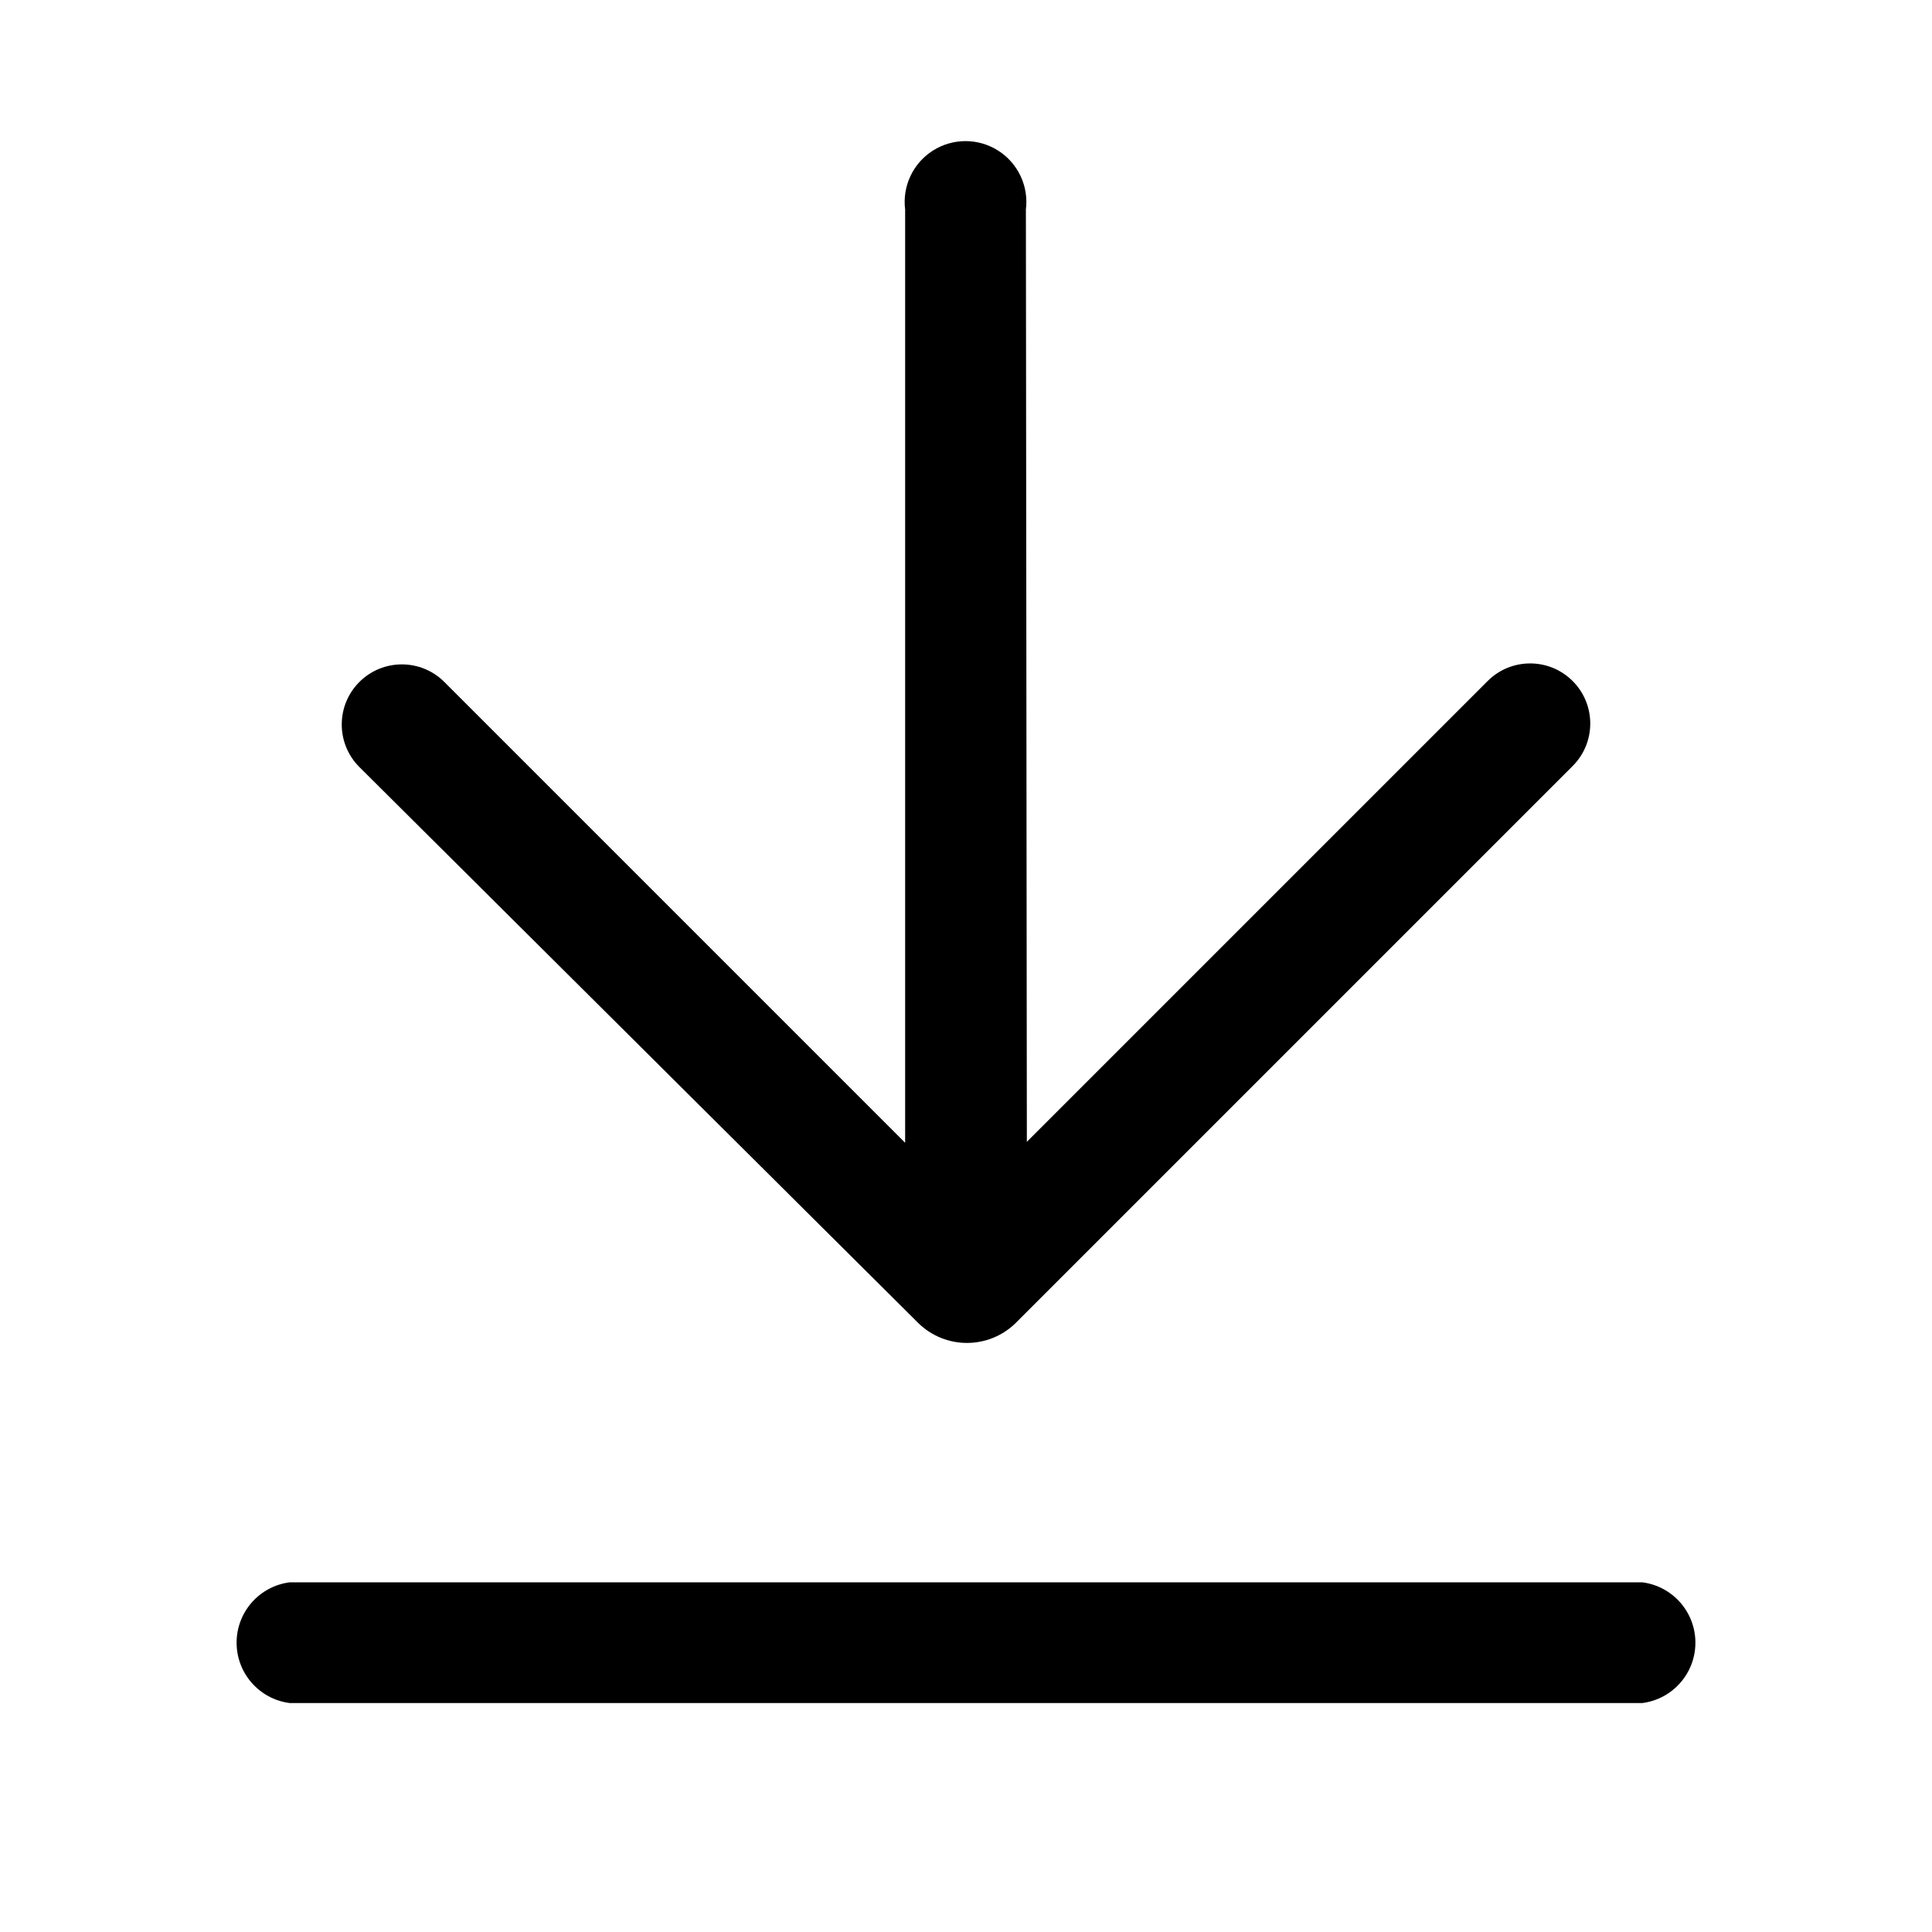
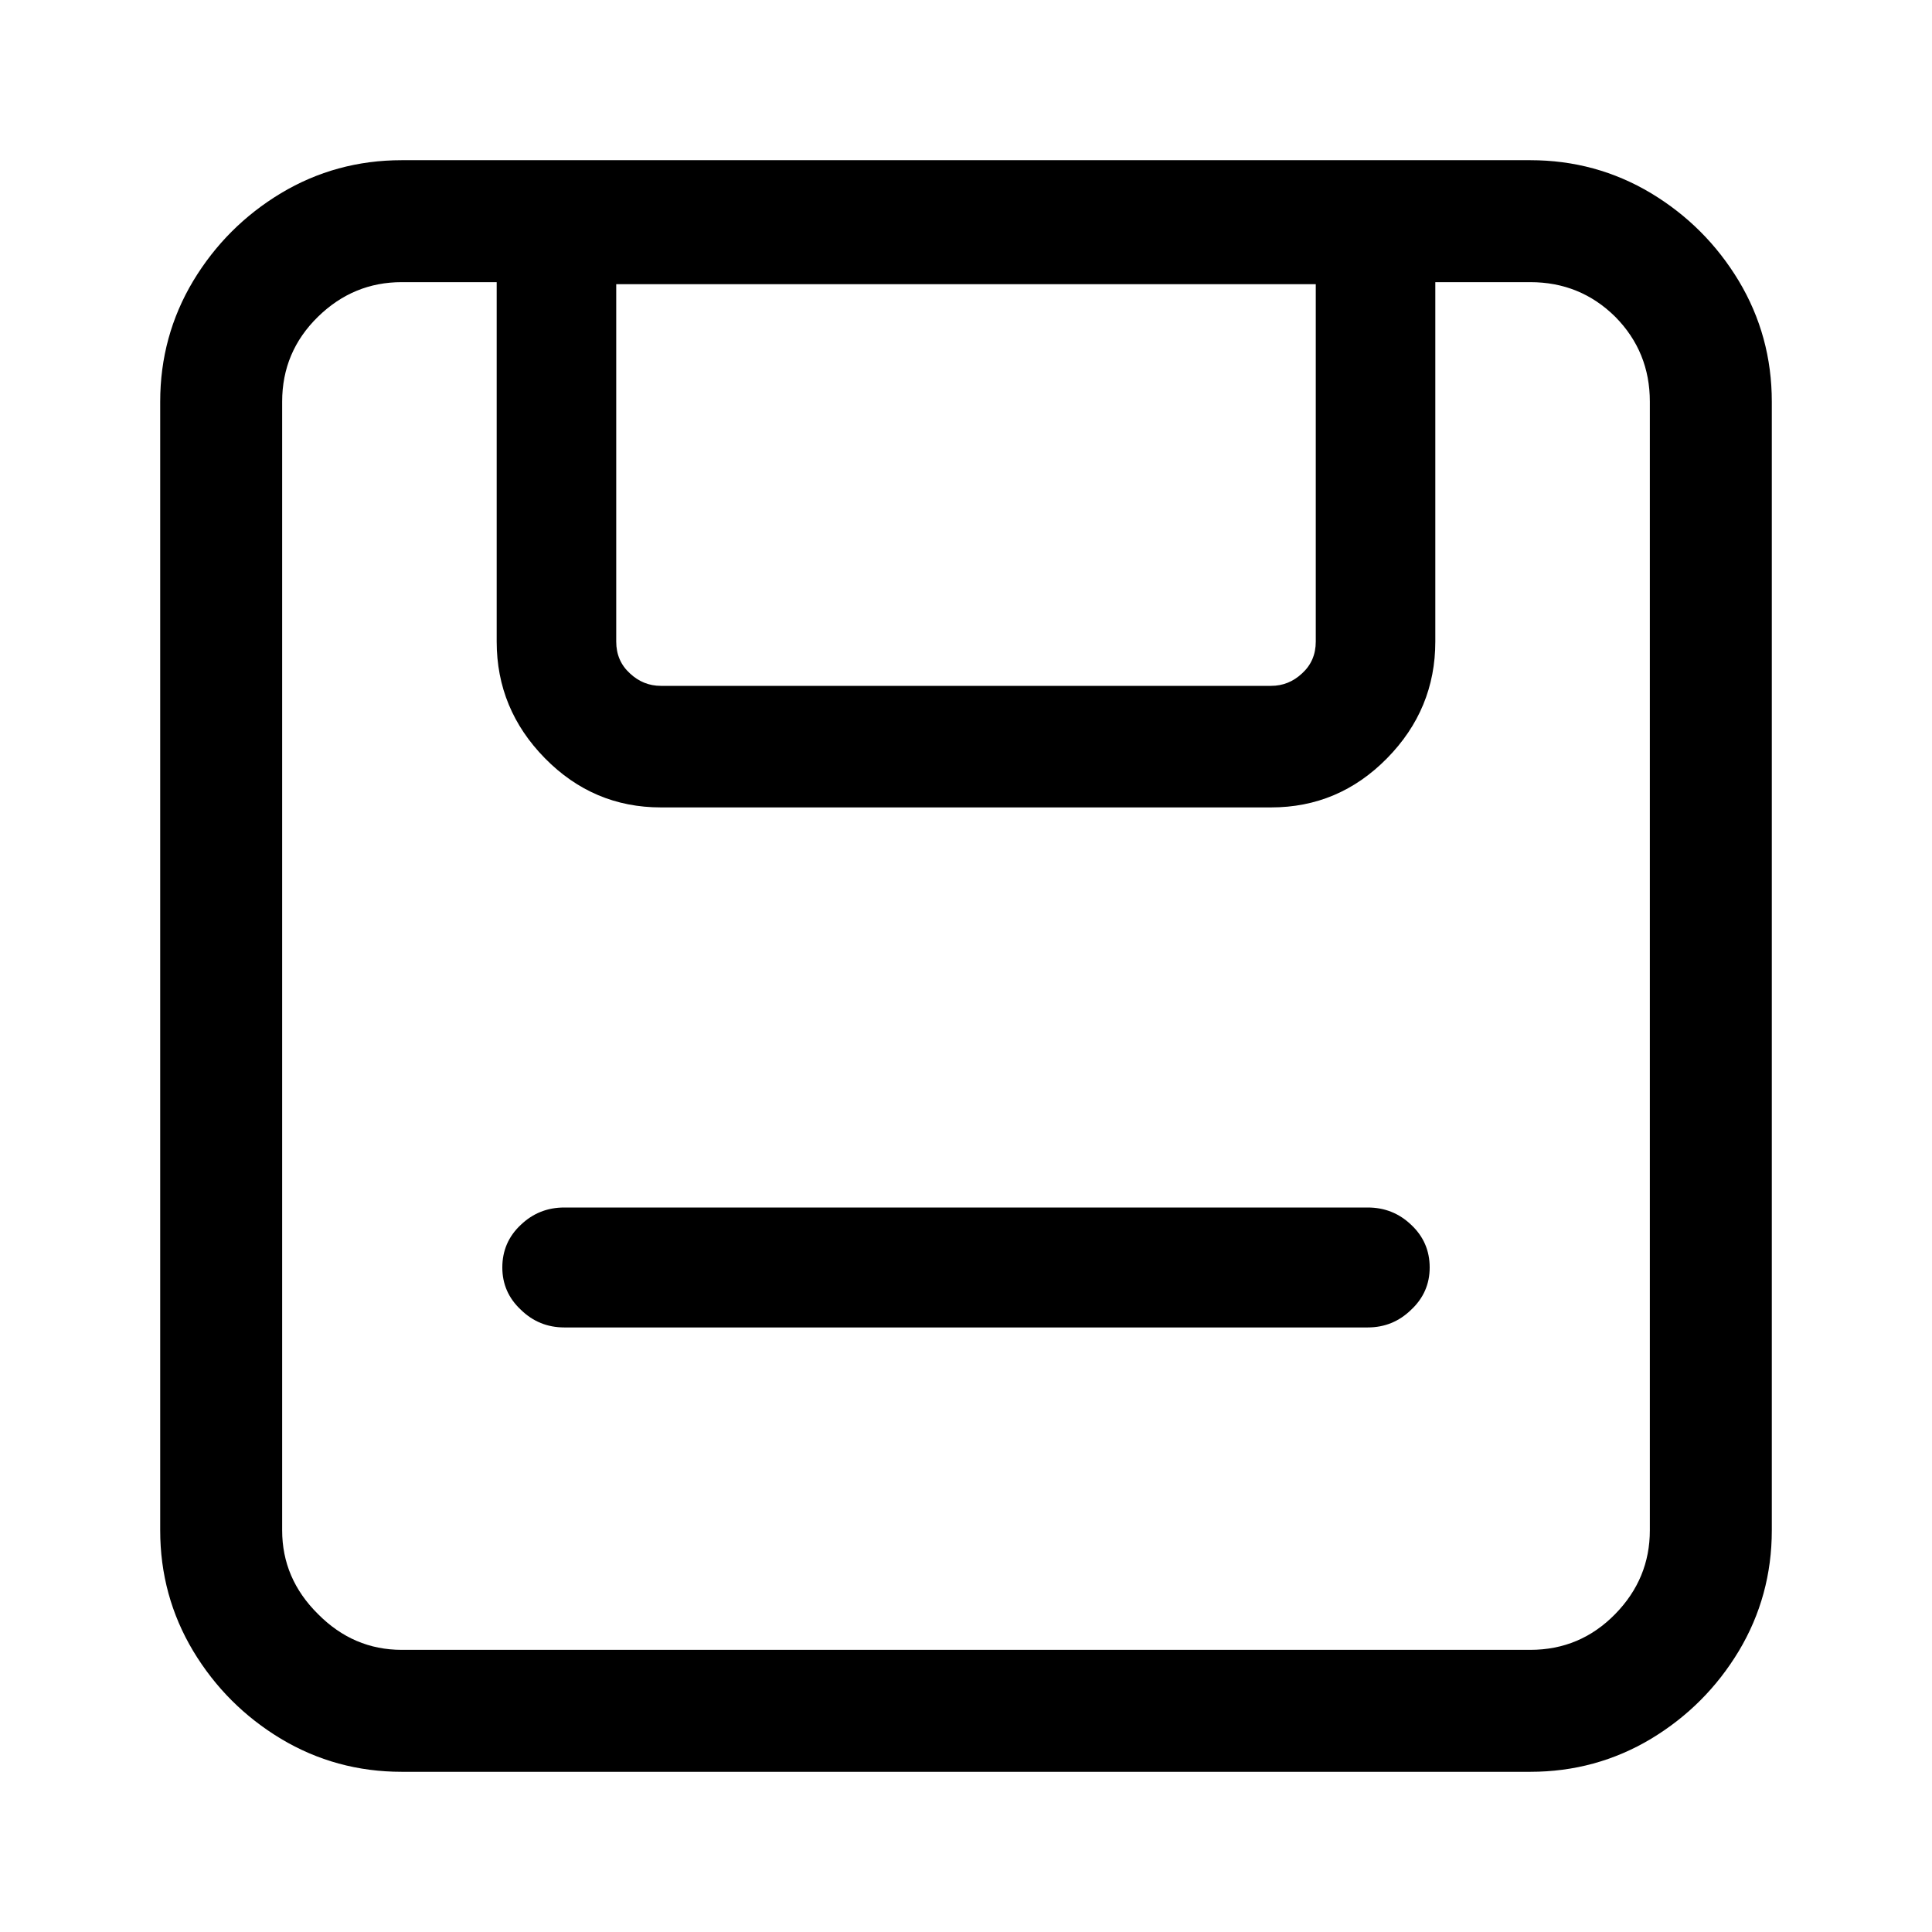
- <svg xmlns="http://www.w3.org/2000/svg" t="1761212774001" class="icon" viewBox="0 0 1024 1024" version="1.1" p-id="2401" width="200" height="200">
-   <path d="M544.256 605.184l244.224-244.224a31.744 31.744 0 0 1 45.056 45.056l-295.424 295.424a36.864 36.864 0 0 1-51.2 0L190.464 406.528a31.744 31.744 0 1 1 45.056-45.056l244.224 244.224V111.104a32.256 32.256 0 1 1 64 0zM153.6 902.656a32.256 32.256 0 0 1 0-64h716.8a32.256 32.256 0 0 1 0 64z" fill="#000000" p-id="2402" />
+ <svg xmlns="http://www.w3.org/2000/svg" width="48" height="48">
+   <rect width="48" height="48" opacity="0" />
+   <g>
+     <path d="M9.98 3.98Q8.35 3.98 6.98 4.8Q5.62 5.62 4.8 6.98Q3.98 8.35 3.98 9.98L3.98 38.02Q3.98 39.65 4.8 41.02Q5.62 42.38 6.98 43.2Q8.35 44.02 9.98 44.02L38.02 44.02Q39.65 44.02 41.02 43.2Q42.38 42.38 43.2 41.02Q44.02 39.65 44.02 38.02L44.02 9.98Q44.02 8.35 43.2 6.98Q42.38 5.62 41.02 4.8Q39.65 3.98 38.02 3.98L9.98 3.98ZM32.69 15.94Q32.69 16.42 32.35 16.73Q32.02 17.04 31.58 17.04L16.42 17.04Q15.98 17.04 15.65 16.73Q15.31 16.42 15.31 15.94L15.31 7.06L32.69 7.06L32.69 15.94ZM40.99 38.02Q40.99 39.22 40.13 40.1Q39.26 40.99 38.02 40.99L9.98 40.99Q8.78 40.99 7.9 40.1Q7.01 39.22 7.01 38.02L7.01 9.98Q7.01 8.74 7.9 7.87Q8.78 7.01 9.98 7.01L12.34 7.01L12.34 15.94Q12.34 17.62 13.54 18.84Q14.74 20.06 16.42 20.06L31.58 20.06Q33.26 20.06 34.46 18.84Q35.66 17.62 35.66 15.94L35.66 7.01L38.02 7.01Q39.26 7.01 40.13 7.87Q40.99 8.74 40.99 9.98L40.99 38.02ZM14.02 30Q13.39 30 12.94 30.43Q12.48 30.86 12.48 31.49Q12.48 32.11 12.94 32.54Q13.39 32.98 14.02 32.98L33.98 32.98Q34.61 32.98 35.06 32.54Q35.52 32.11 35.52 31.49Q35.52 30.86 35.06 30.43Q34.61 30 33.98 30L14.02 30Z" fill="rgba(0,0,0,1)" />
+   </g>
</svg>
